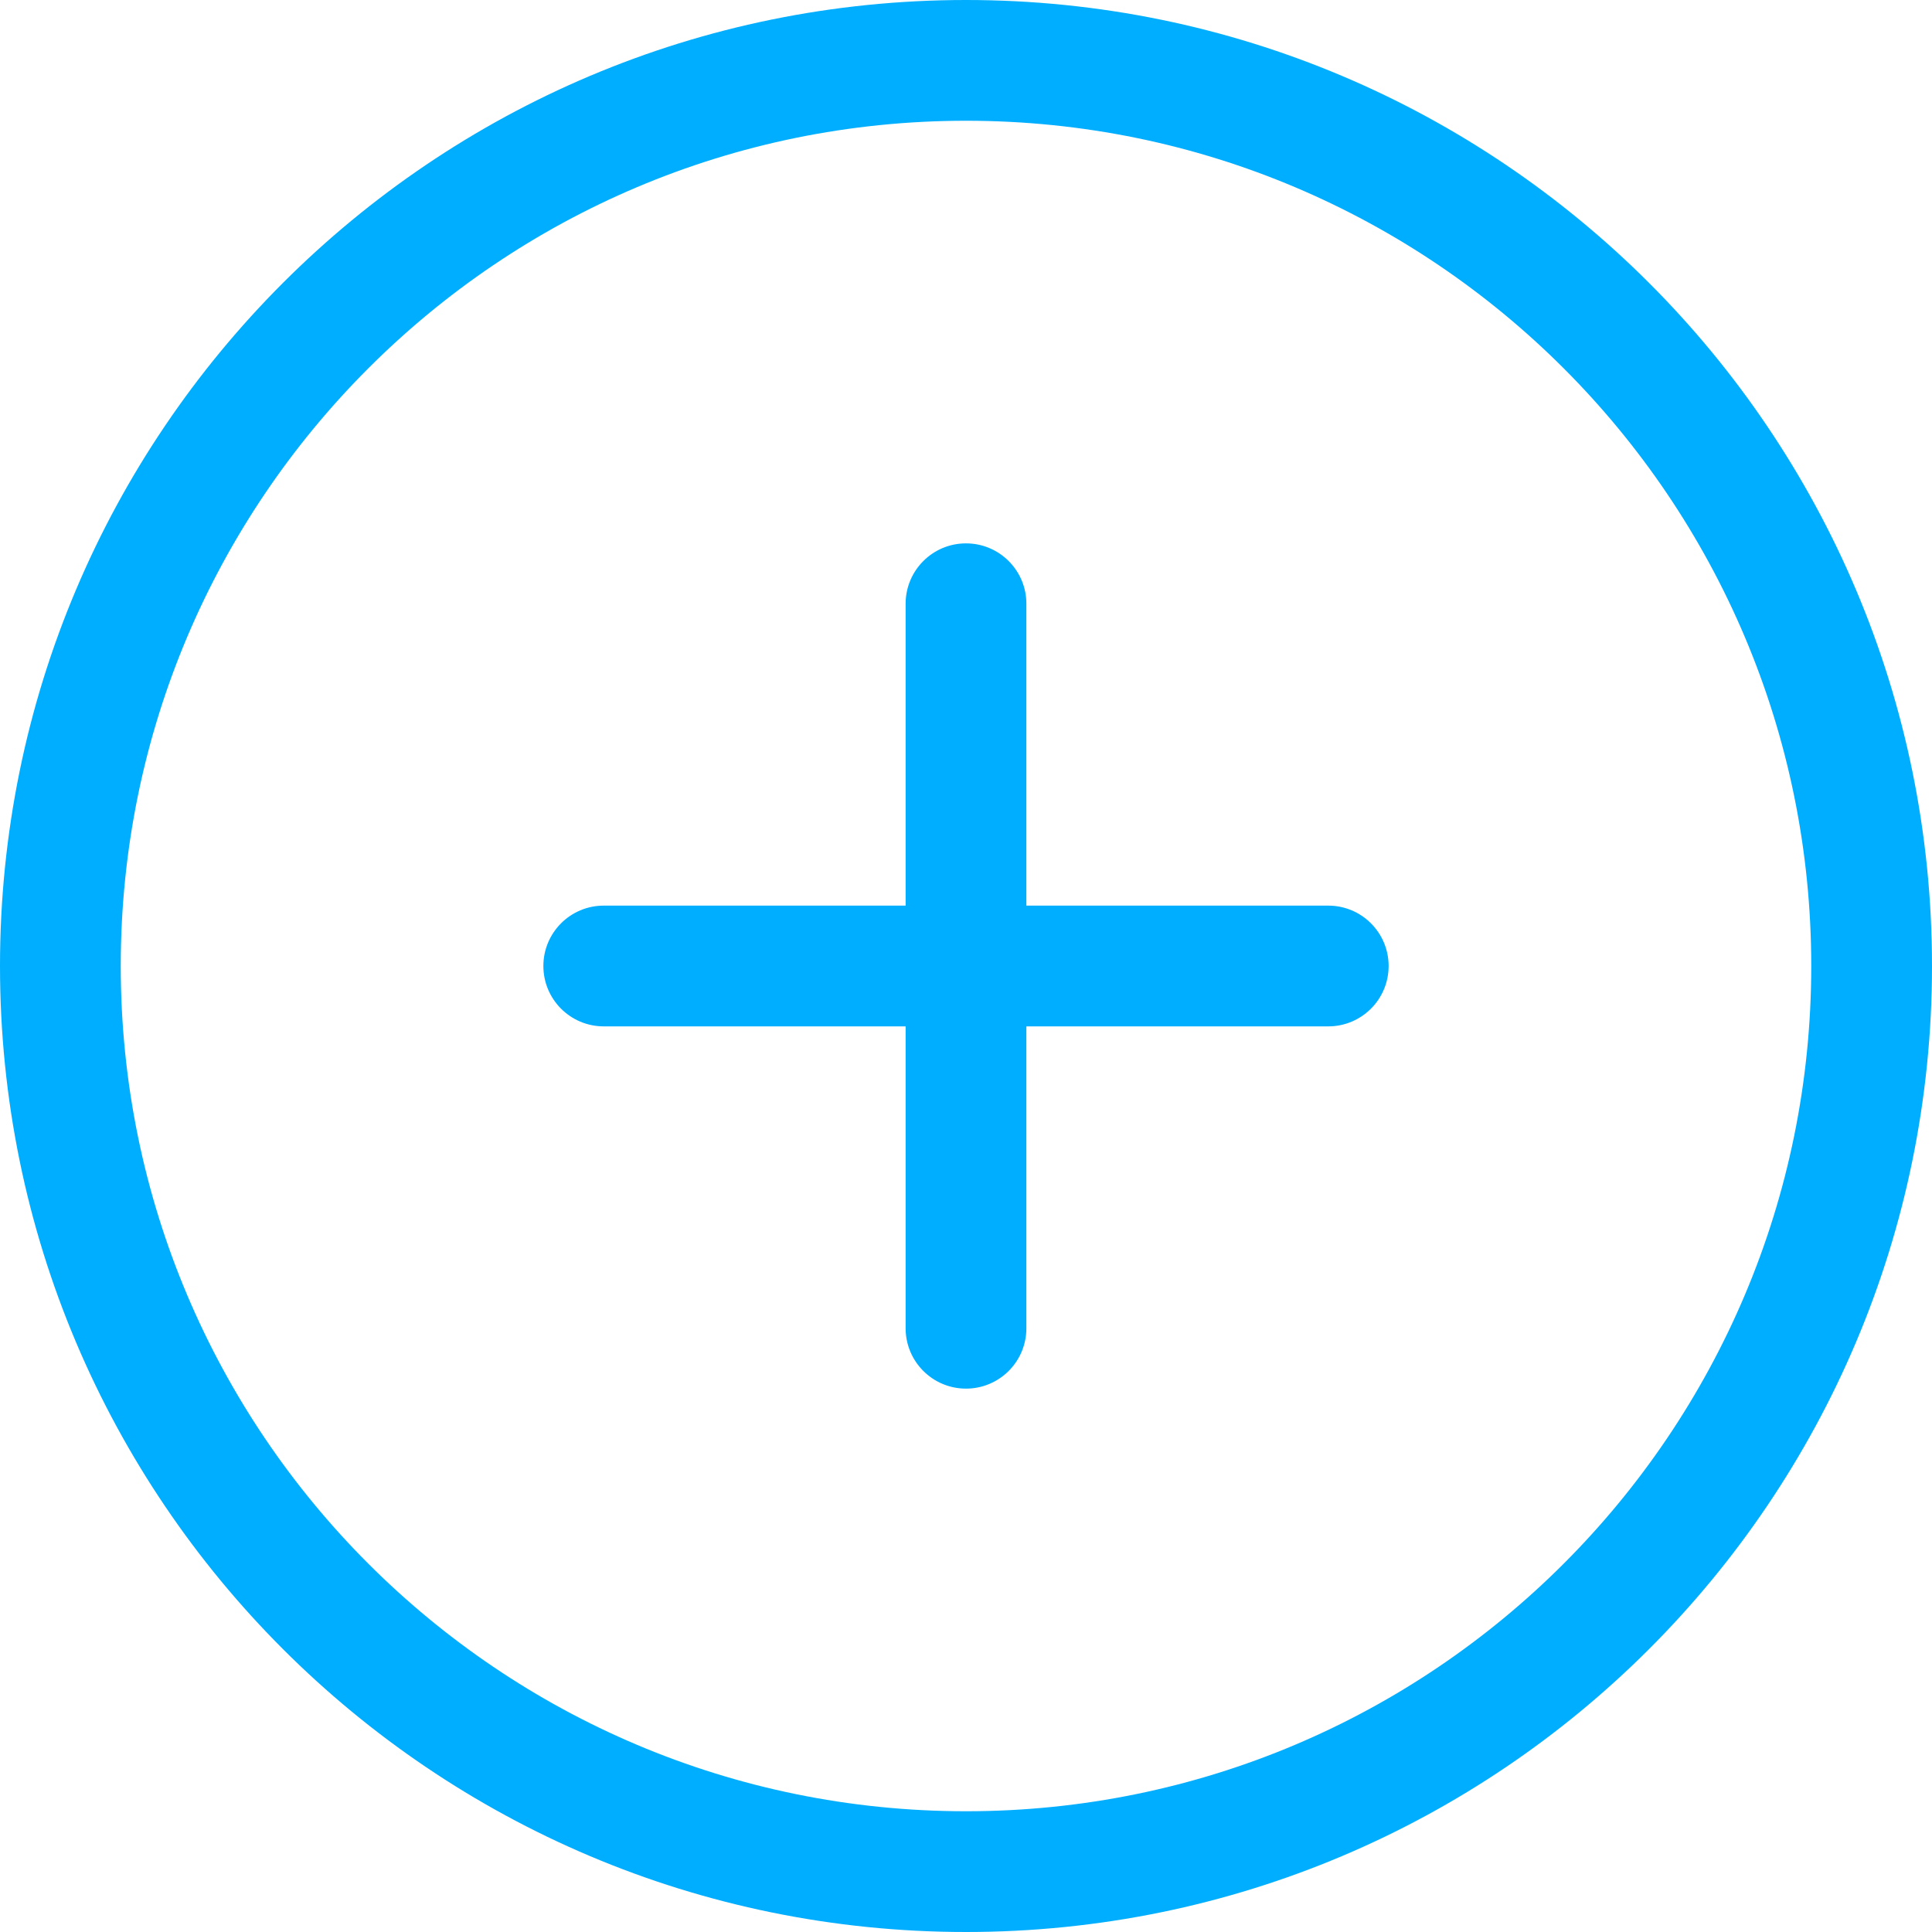
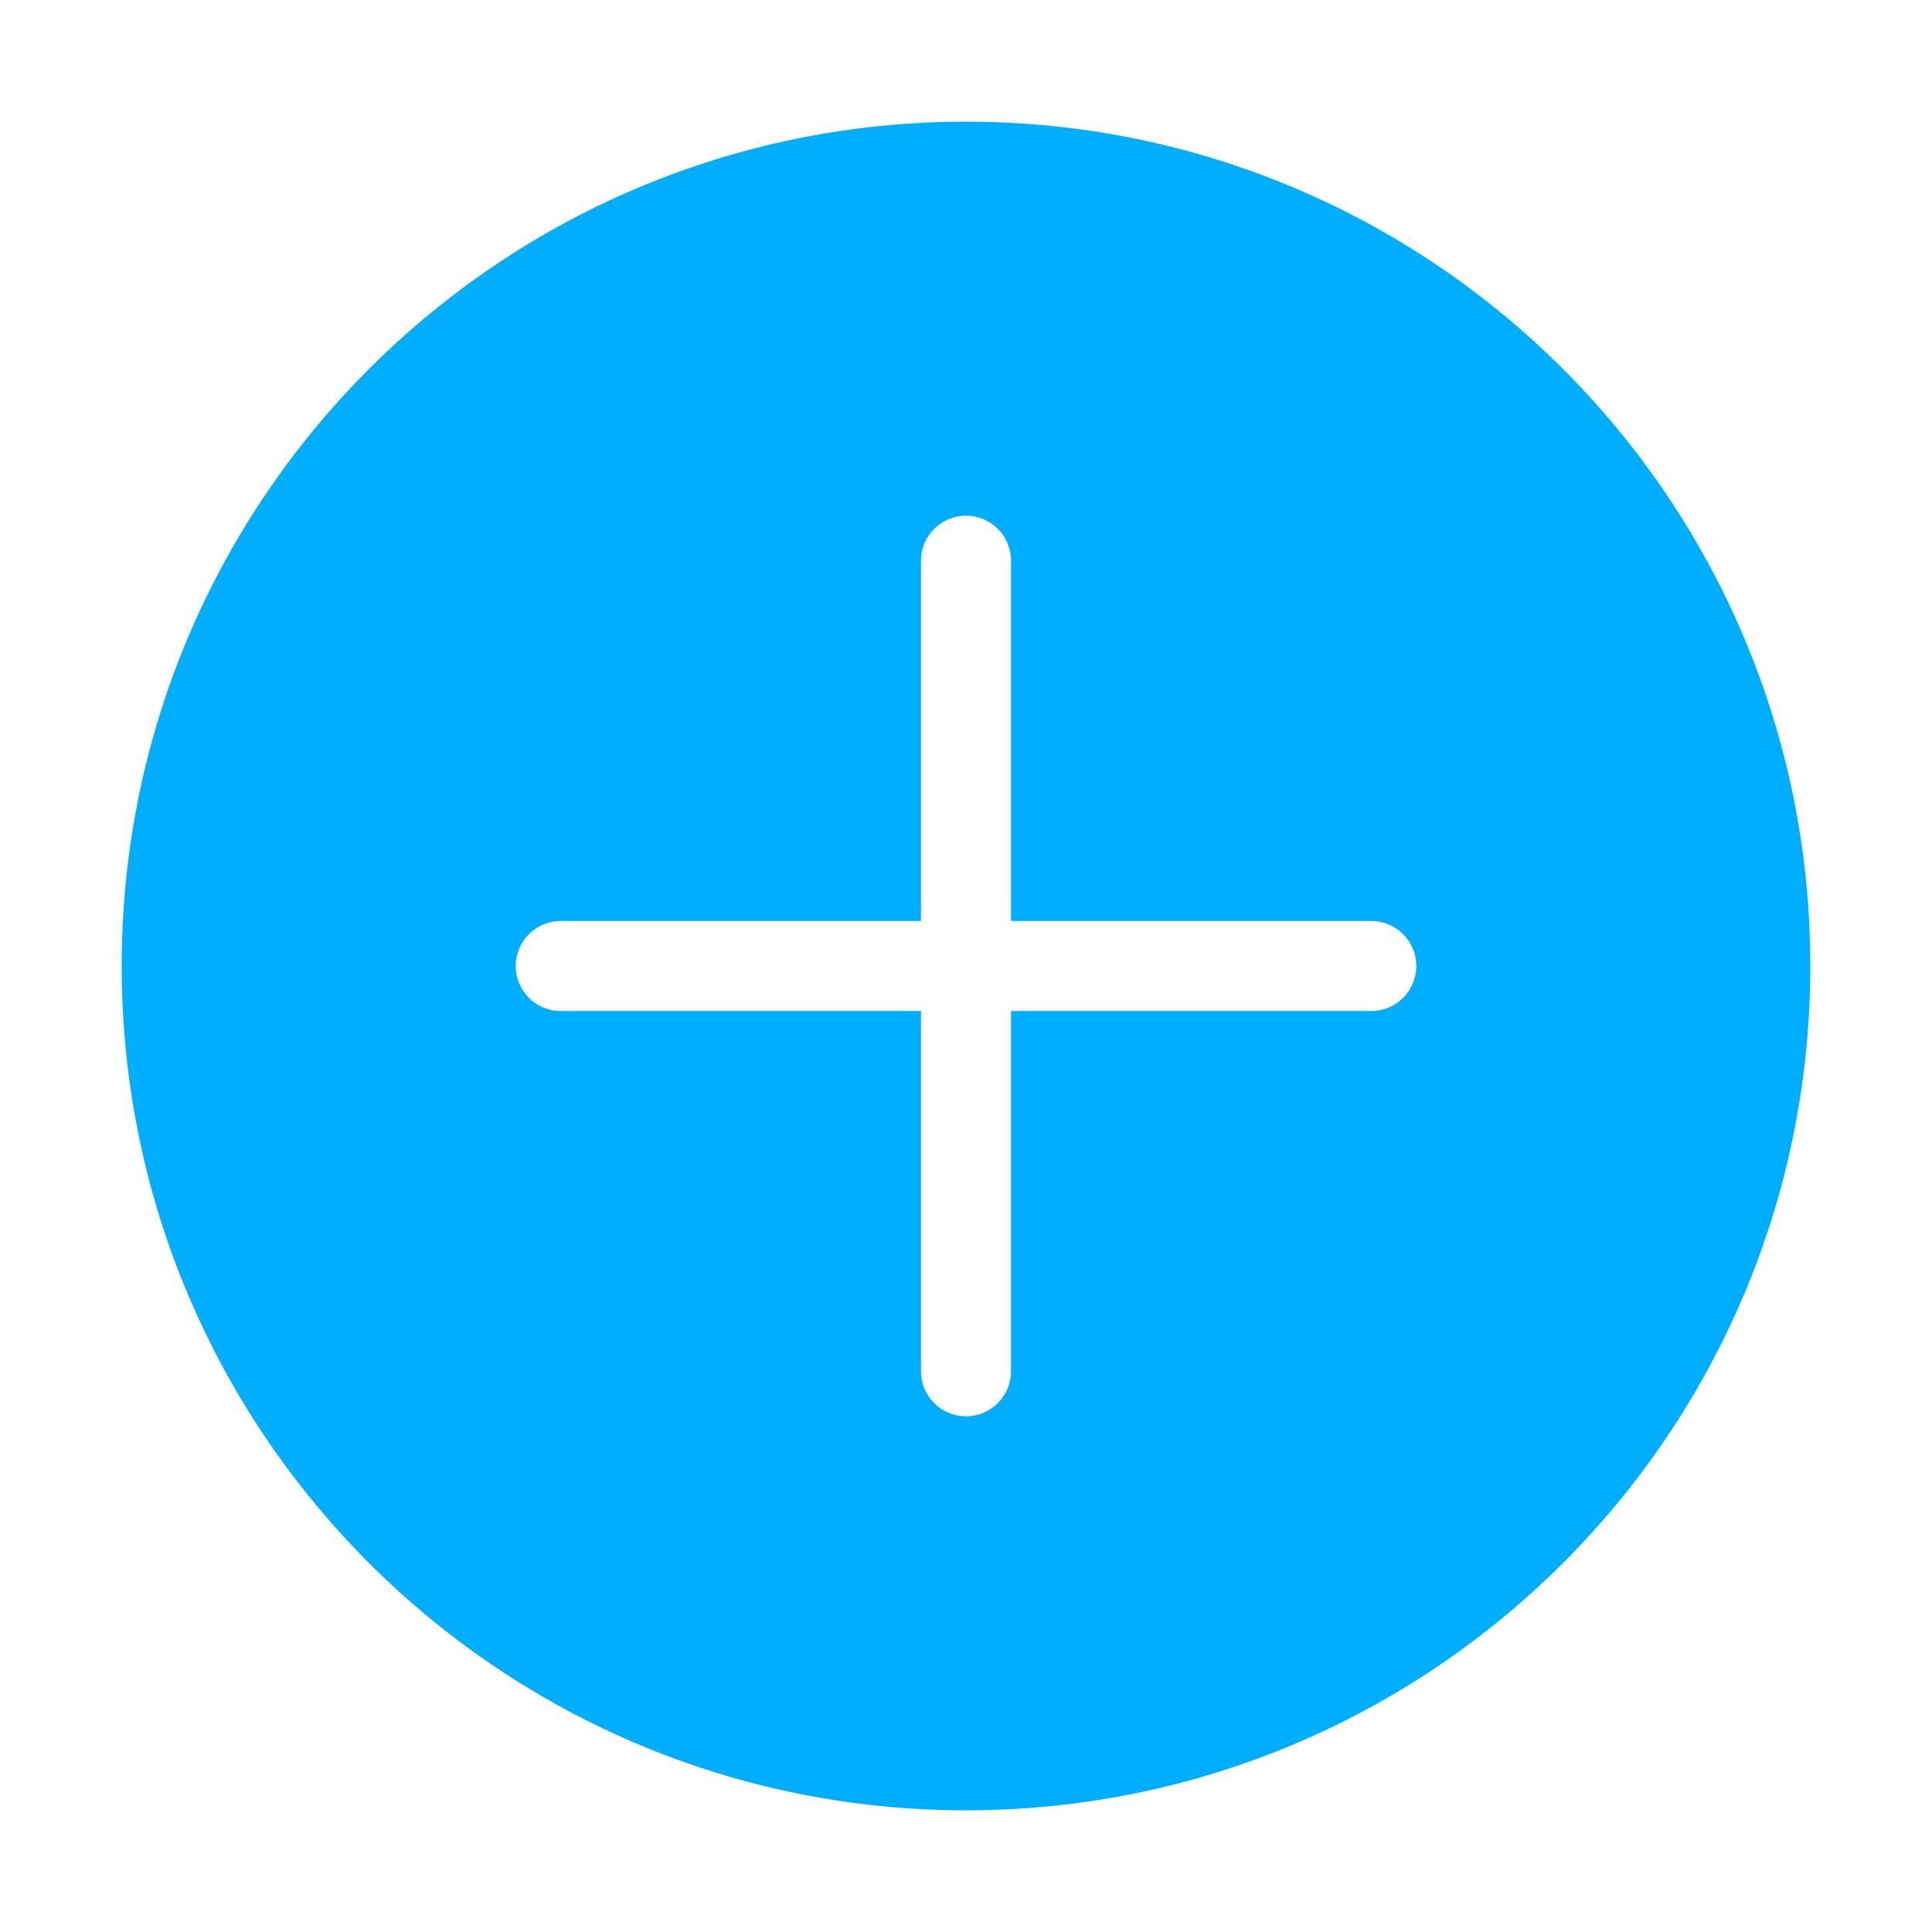
<svg xmlns="http://www.w3.org/2000/svg" class="icon" width="200px" height="200.00px" viewBox="0 0 1024 1024" version="1.1">
-   <path d="M512 1024C229.216 1024 0 794.784 0 512S229.216 0 512 0s512 229.216 512 512-229.216 512-512 512z m0-960C264.576 64 64 264.576 64 512s200.576 448 448 448 448-200.576 448-448S759.424 64 512 64z m192 480h-160v160a32 32 0 0 1-64 0v-160h-160a32 32 0 0 1 0-64h160v-160a32 32 0 0 1 64 0v160h160a32 32 0 0 1 0 64z" fill="#00aeff" />
+   <path d="M512 64.499c-247.148 0-447.501 200.353-447.501 447.501s200.353 447.501 447.501 447.501 447.501-200.353 447.501-447.501S759.148 64.499 512 64.499zM750.667 512c0 13.181-10.685 23.867-23.867 23.867L535.867 535.867l0 190.934c0 13.181-10.685 23.867-23.867 23.867l0 0c-13.181 0-23.867-10.685-23.867-23.867L488.133 535.867 297.199 535.867c-13.181 0-23.867-10.685-23.867-23.867l0 0c0-13.181 10.685-23.867 23.867-23.867l190.934 0L488.132 297.199c0-13.181 10.685-23.867 23.867-23.867l0 0c13.181 0 23.867 10.685 23.867 23.867l0 190.934 190.934 0C739.981 488.133 750.667 498.819 750.667 512L750.667 512z" fill="#00aeff" />
</svg>
